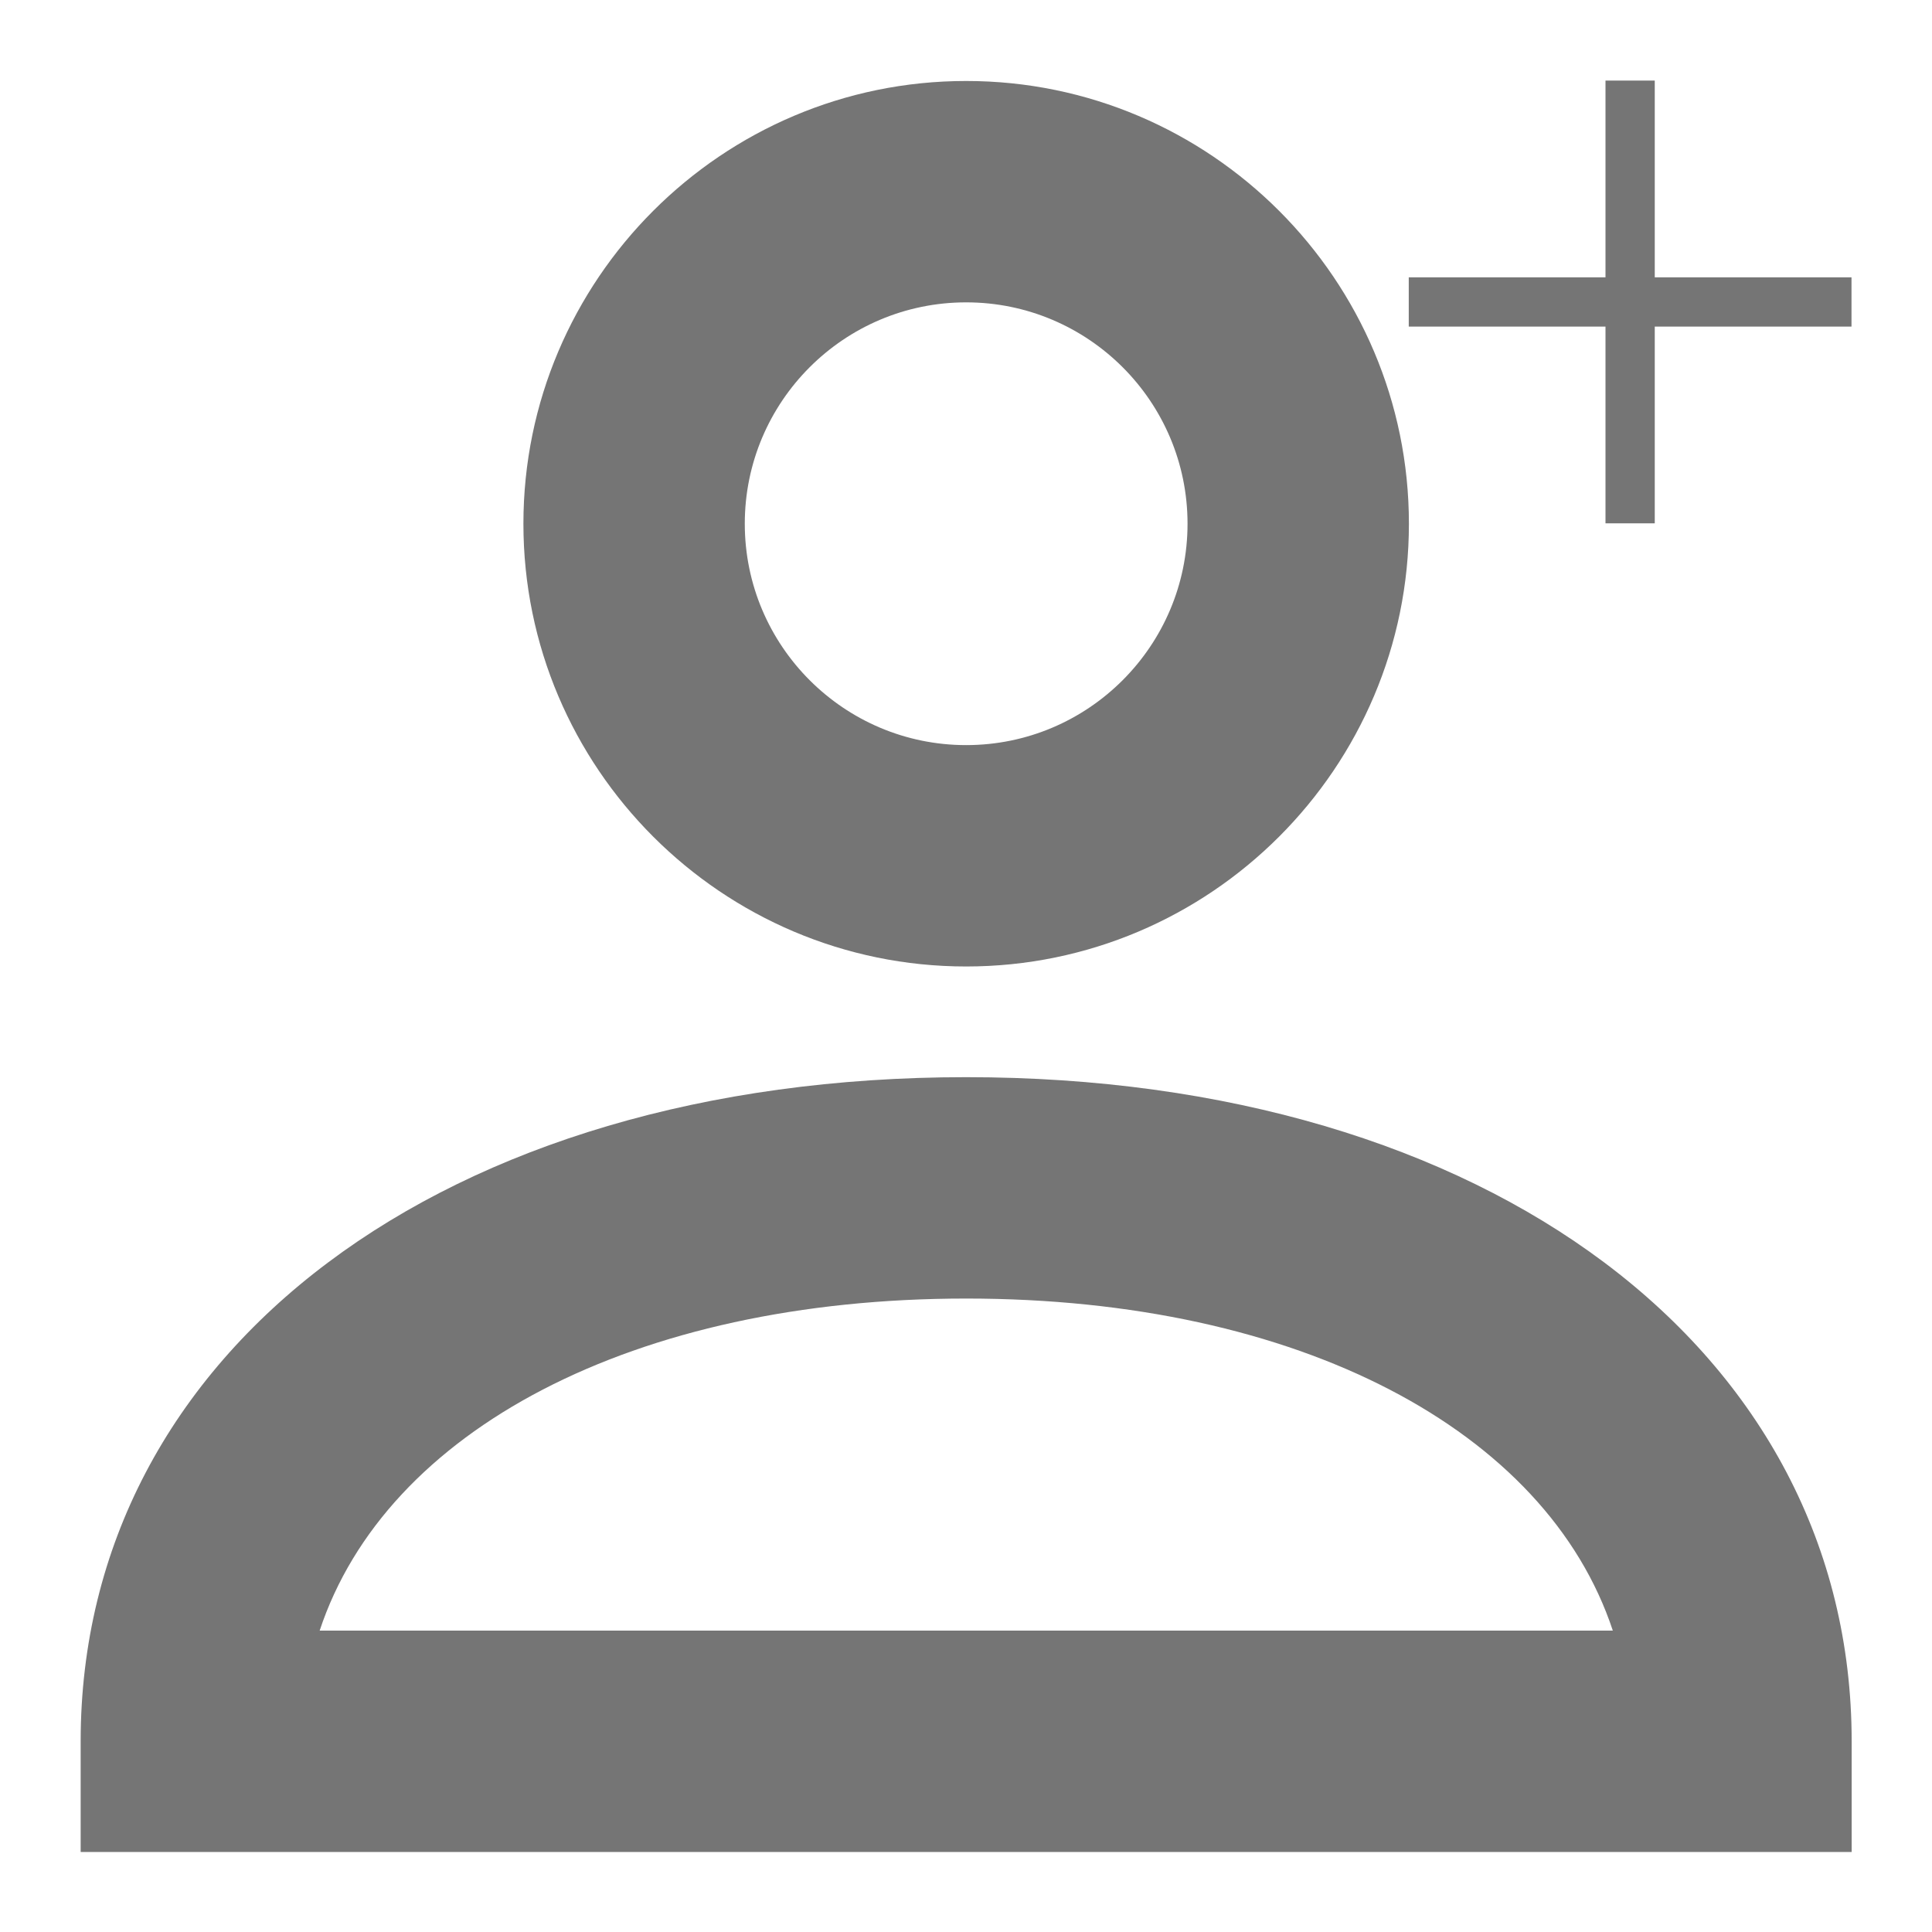
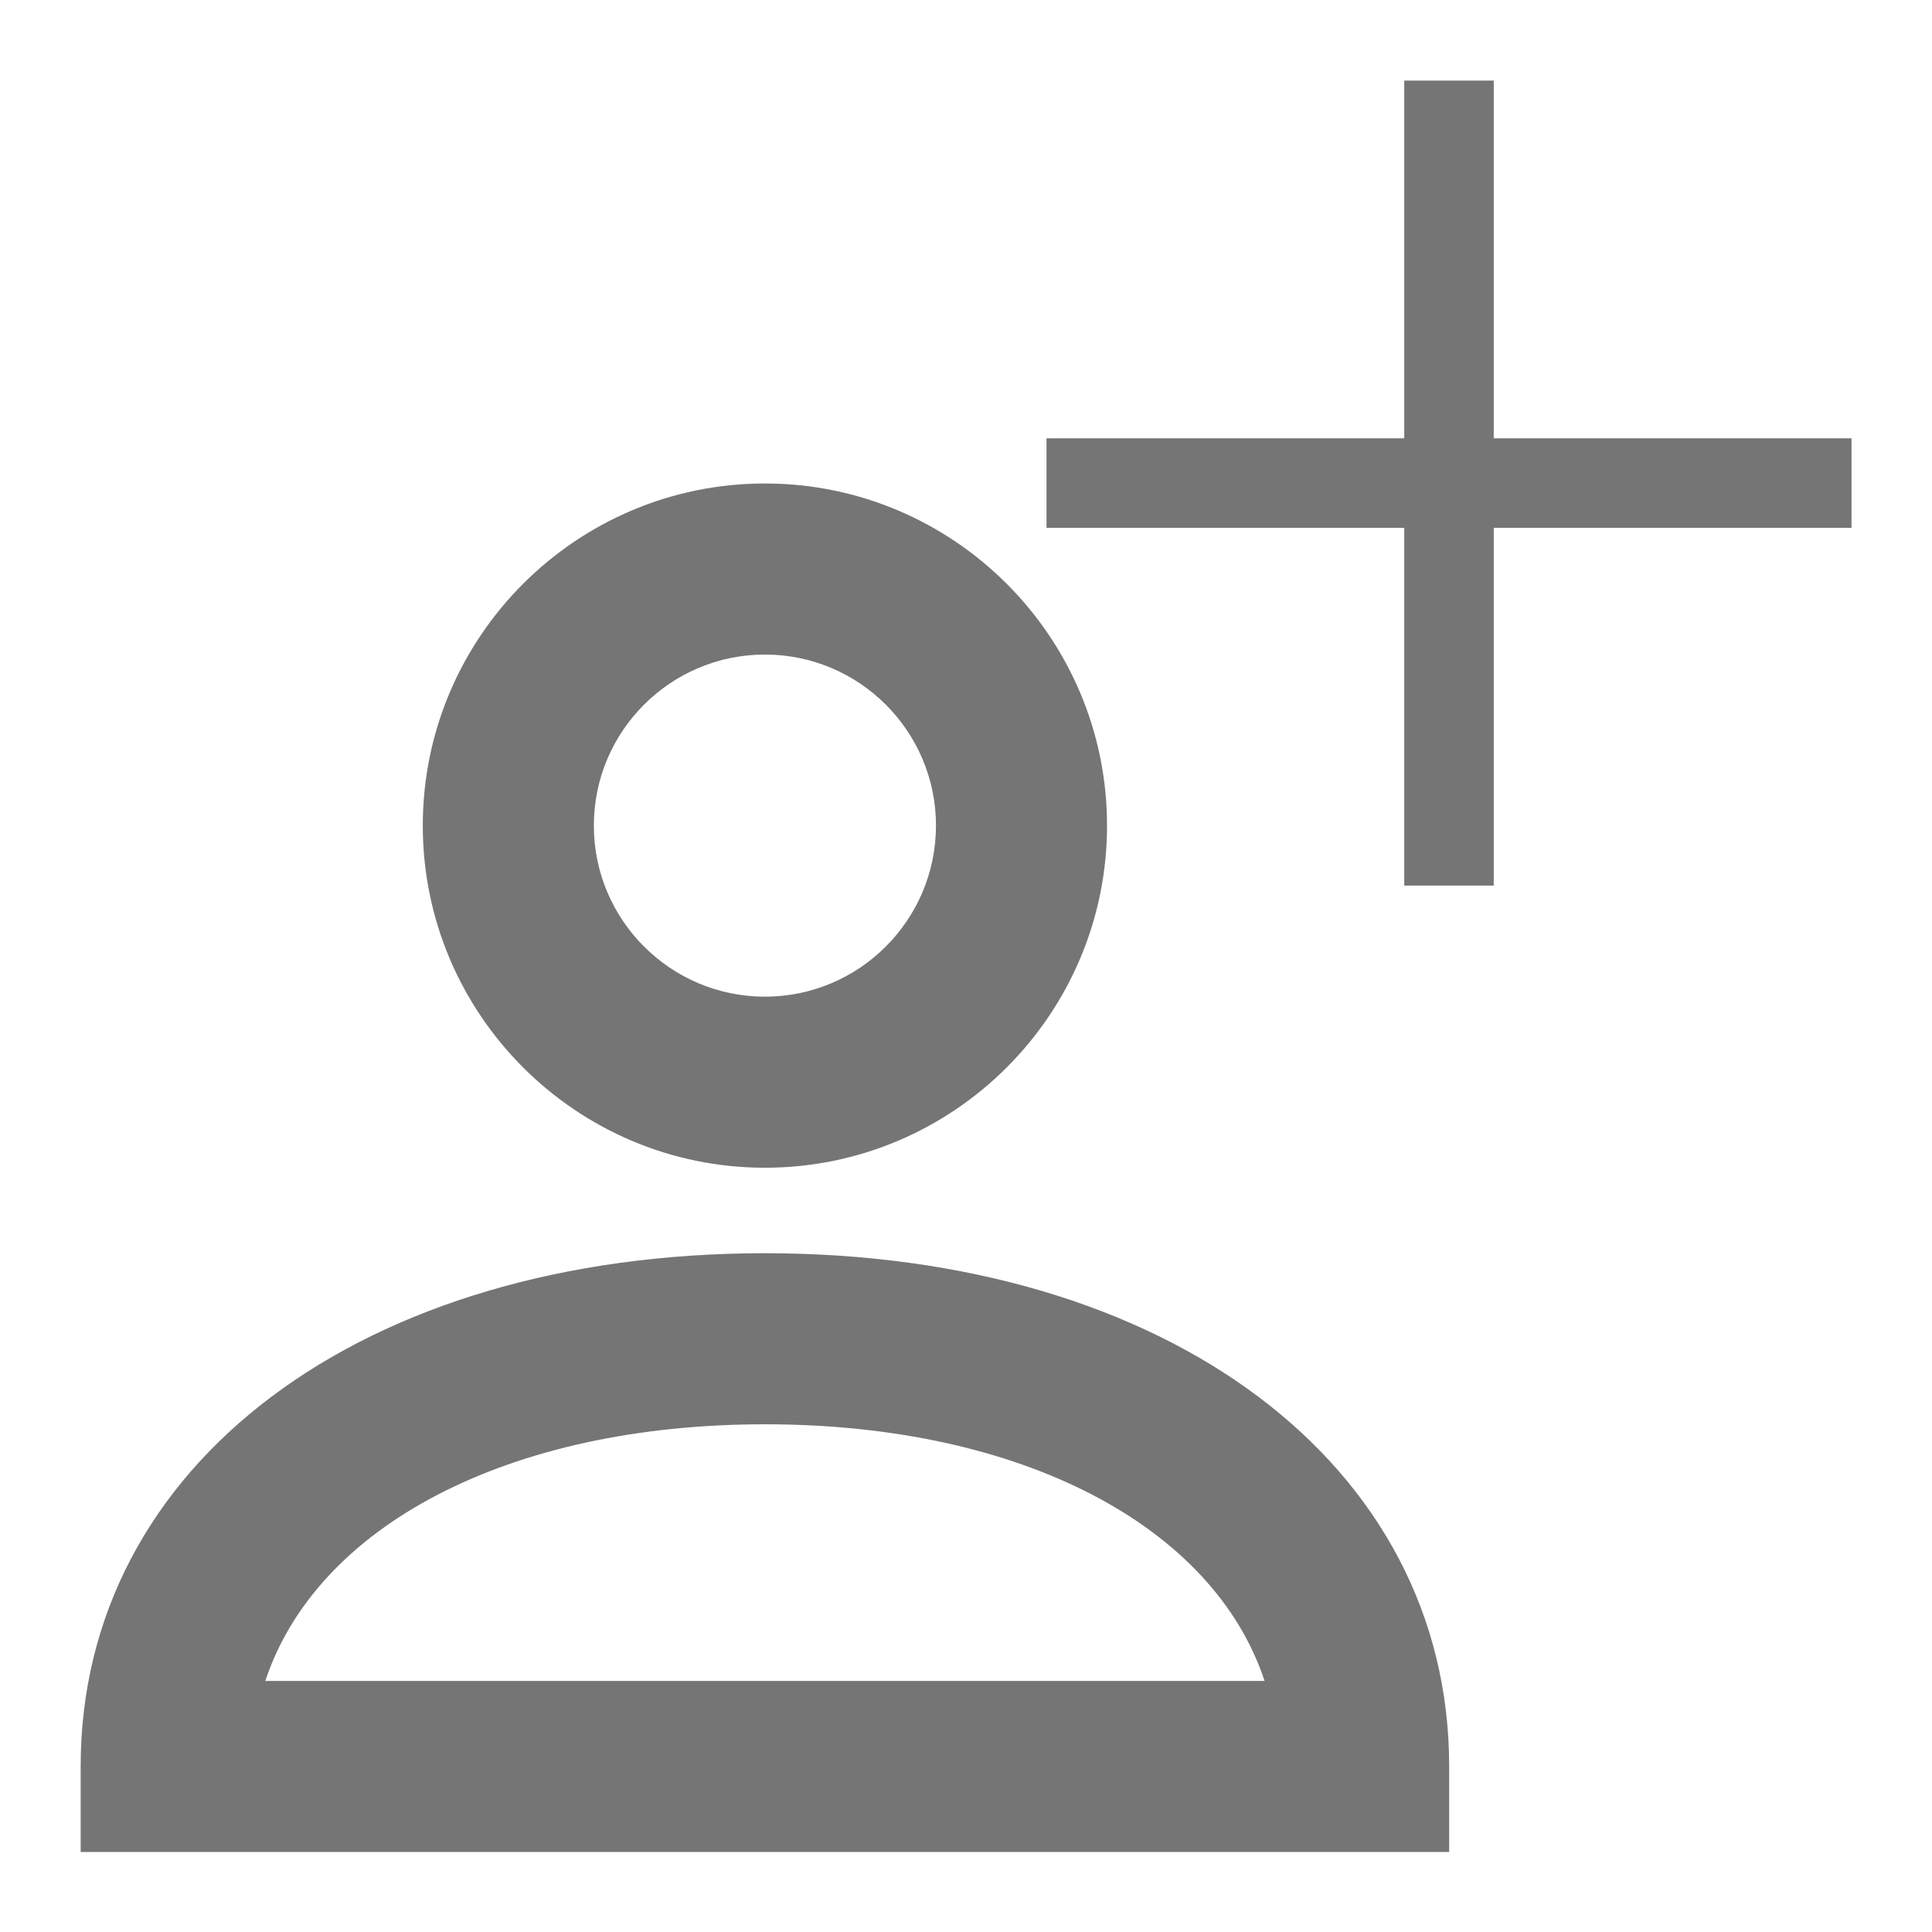
<svg xmlns="http://www.w3.org/2000/svg" width="100%" height="100%" viewBox="0 0 24 24" version="1.1" xml:space="preserve" style="fill-rule:evenodd;clip-rule:evenodd;stroke-linejoin:round;stroke-miterlimit:2;">
-   <path d="M23.002,23.006l-22,0l0,-1.375c0,-4.858 4.524,-8.25 11,-8.25c6.476,0 11,3.392 11,8.25l0,1.375Zm-19.031,-2.75l16.064,0c-0.823,-2.486 -3.896,-4.125 -8.032,-4.125c-4.136,0 -7.21,1.639 -8.032,4.125Zm8.031,-8.25c-3.033,0 -5.5,-2.467 -5.5,-5.5c0,-3.032 2.467,-5.5 5.5,-5.5c3.033,0 5.5,2.468 5.5,5.5c0,3.033 -2.467,5.5 -5.5,5.5Zm0,-8.25c-1.517,0 -2.75,1.232 -2.75,2.75c0,1.517 1.233,2.75 2.75,2.75c1.517,0 2.75,-1.233 2.75,-2.75c0,-1.518 -1.233,-2.75 -2.75,-2.75Z" style="fill:#757575;fill-rule:nonzero;" />
-   <path d="M23,3.445l-2.444,0l0,-2.444l-0.612,0l0,2.444l-2.444,0l0,0.612l2.444,0l0,2.444l0.612,0l0,-2.444l2.444,0l0,-0.612Z" style="fill:#757575;fill-rule:nonzero;" />
+   <path d="M18.002,23.006l-17,0l0,-1.063c0,-3.753 3.496,-6.375 8.5,-6.375c5.004,0 8.5,2.622 8.5,6.375l0,1.063Zm-14.706,-2.125l12.413,0c-0.636,-1.921 -3.01,-3.188 -6.206,-3.188c-3.196,0 -5.572,1.267 -6.207,3.188Zm6.206,-6.375c-2.344,0 -4.25,-1.906 -4.25,-4.25c0,-2.343 1.906,-4.25 4.25,-4.25c2.344,0 4.25,1.907 4.25,4.25c0,2.344 -1.906,4.25 -4.25,4.25Zm0,-6.375c-1.172,0 -2.125,0.952 -2.125,2.125c0,1.172 0.953,2.125 2.125,2.125c1.172,0 2.125,-0.953 2.125,-2.125c0,-1.173 -0.953,-2.125 -2.125,-2.125Z" style="fill:#757575;fill-rule:nonzero;" />
+   <path d="M23,5.445l-4.444,0l0,-4.444l-1.112,0l0,4.444l-4.444,0l0,1.112l4.444,0l0,4.444l1.112,0l0,-4.444l4.444,0l0,-1.112Z" style="fill:#757575;fill-rule:nonzero;" />
</svg>
